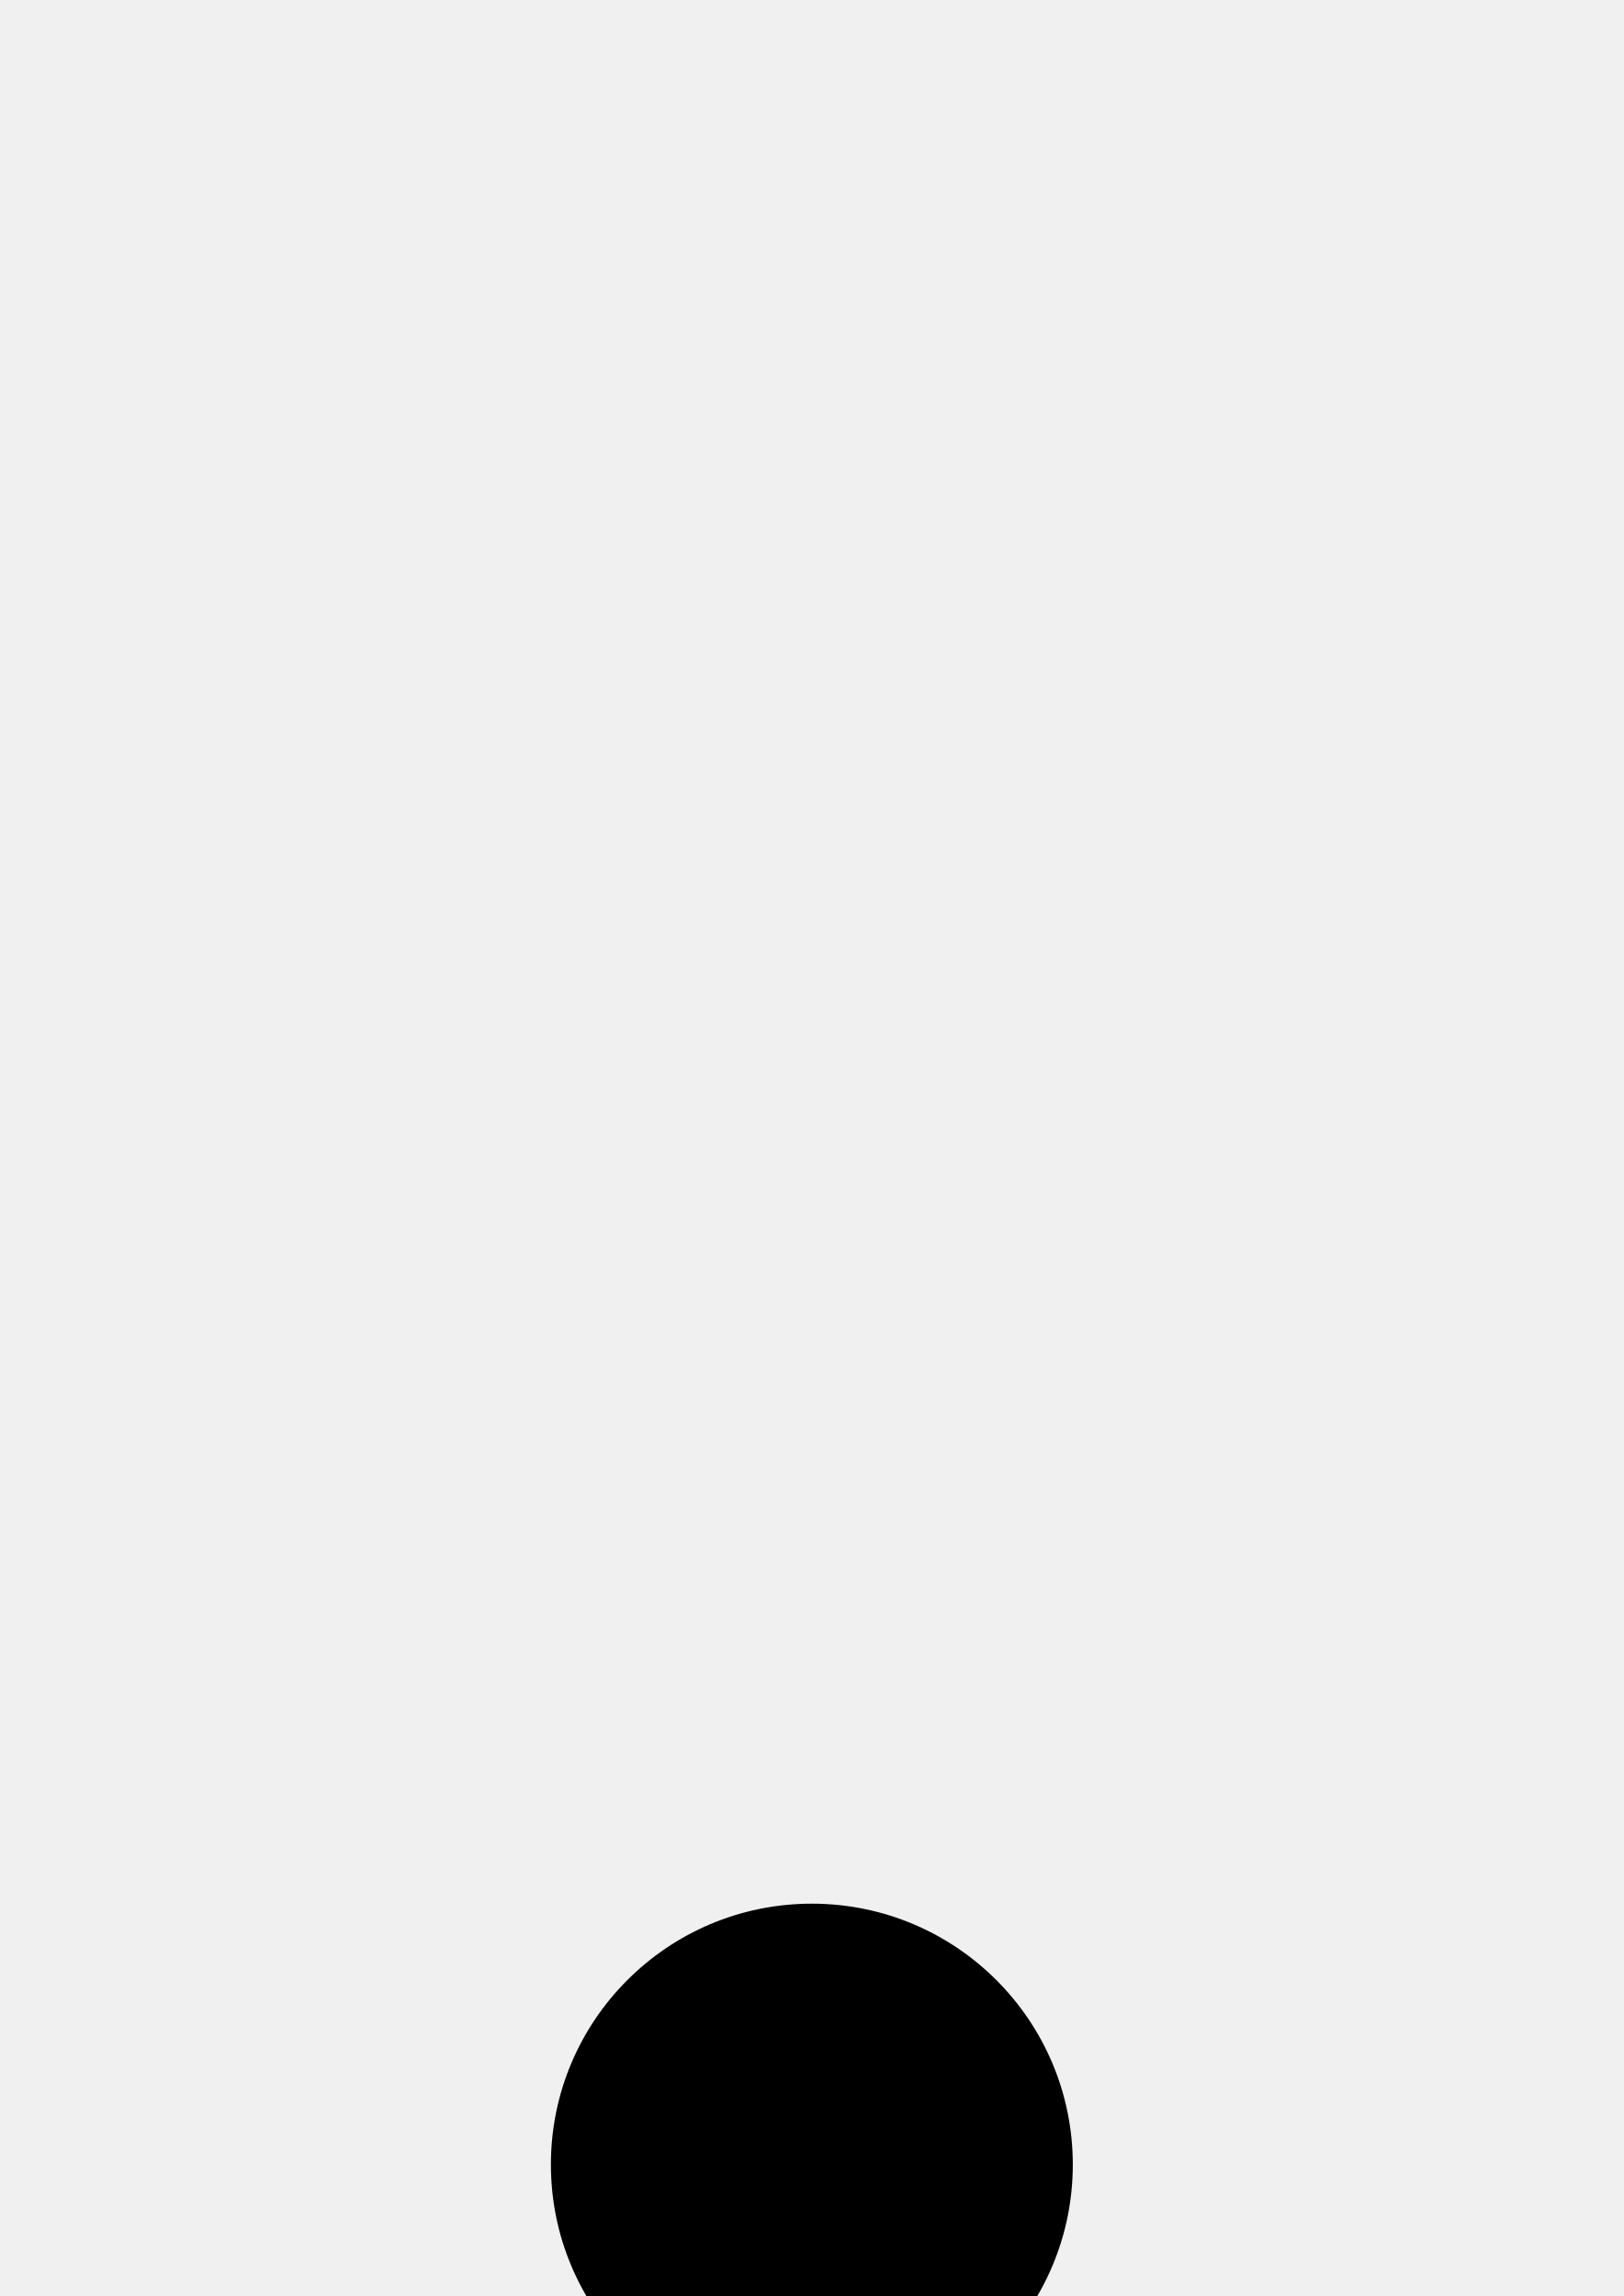
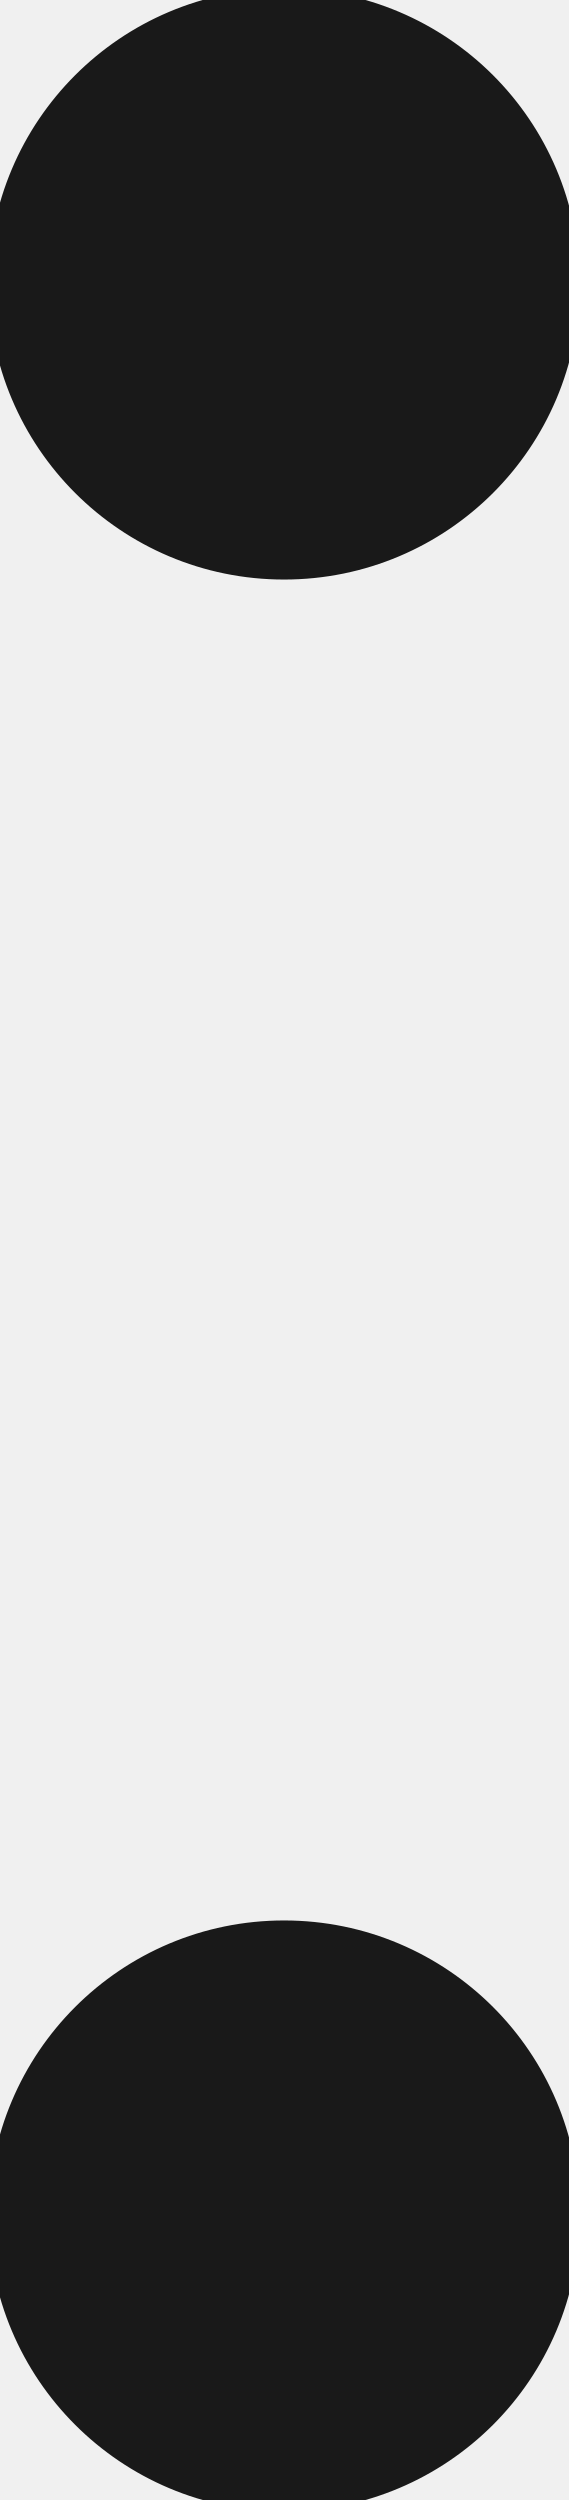
- <svg xmlns="http://www.w3.org/2000/svg" version="1.1" viewBox="0 0 210 297" width="210mm" height="297mm">
+ <svg xmlns="http://www.w3.org/2000/svg" version="1.1" viewBox="0 0 10 44" width="10mm" height="44mm">
  <defs>
    <marker id="arrow" viewBox="0 0 16 16" refX="8" refY="8" markerWidth="9" markerHeight="9" orient="auto-start-reverse">
-       <path d="M 0 0 L 16 8 L 0 16 z" stroke="context-stroke" fill="context-fill" />
+       <path d="M 0 0 L 16 8 L 0 16 z" stroke="none" fill="context-fill" />
    </marker>
  </defs>
-   <g>
-     <g>
-       <g transform="matrix(1 0 0 1 0 -17)">
-         <g>
-           <g>
-             <circle cx="105" cy="297" r="33.75" />
+   <style>
+      
+         .background-fill {
+             fill: #FFFFFF;
+             stroke: none;
+         }
+          
+         .grid {
+             fill: #D8D8D8;
+             stroke: #D8D8D8;
+             stroke-width: 0.2;
+         }
+          
+         .grid-stroke {
+             fill: none;
+             stroke: #D8D8D8;
+             stroke-width: 0.2;
+         }
+          
+         .grid-fill {
+             fill: #D8D8D8;
+             stroke: none;
+         }
+          
+         .measure {
+             fill: #00CCCC;
+             stroke: #00CCCC;
+             stroke-width: 0.2;
+         }
+          
+         .measure-stroke {
+             fill: none;
+             stroke: #00CCCC;
+             stroke-width: 0.2;
+         }
+          
+         .measure-fill {
+             fill: #00CCCC;
+             stroke: none;
+         }
+          
+         .highlight {
+             fill: #FF9900;
+             stroke: #FF9900;
+             stroke-width: 0.2;
+         }
+          
+         .highlight-stroke {
+             fill: none;
+             stroke: #FF9900;
+             stroke-width: 0.2;
+         }
+          
+         .highlight-fill {
+             fill: #FF9900;
+             stroke: none;
+         }
+          
+         .entity {
+             fill: #191919;
+             stroke: #191919;
+             stroke-width: 0.4;
+         }
+          
+         .entity-stroke {
+             fill: none;
+             stroke: #191919;
+             stroke-width: 0.4;
+         }
+          
+         .entity-fill {
+             fill: #191919;
+             stroke: none;
+         }
+         
+             .active { fill-opacity: 1.0; stroke-opacity: 1.0; }
+             .inactive { fill-opacity: 0.3; stroke-opacity: 0.3; }
+         
+   </style>
+   <g class="entity">
+     <g class="entity">
+       <g class="entity" transform="matrix(1 0 0 1 0 17)">
+         <g class="entity">
+           <g class="entity">
+             <circle cx="5" cy="22" r="5" />
          </g>
        </g>
      </g>
    </g>
-     <g>
-       <g transform="matrix(1 0 0 1 0 17)">
-         <g>
-           <g>
-             <circle cx="105" cy="297" r="33.75" />
+     <g class="entity">
+       <g class="entity" transform="matrix(1 0 0 1 0 -17)">
+         <g class="entity">
+           <g class="entity">
+             <circle cx="5" cy="22" r="5" />
          </g>
        </g>
      </g>
    </g>
  </g>
</svg>
